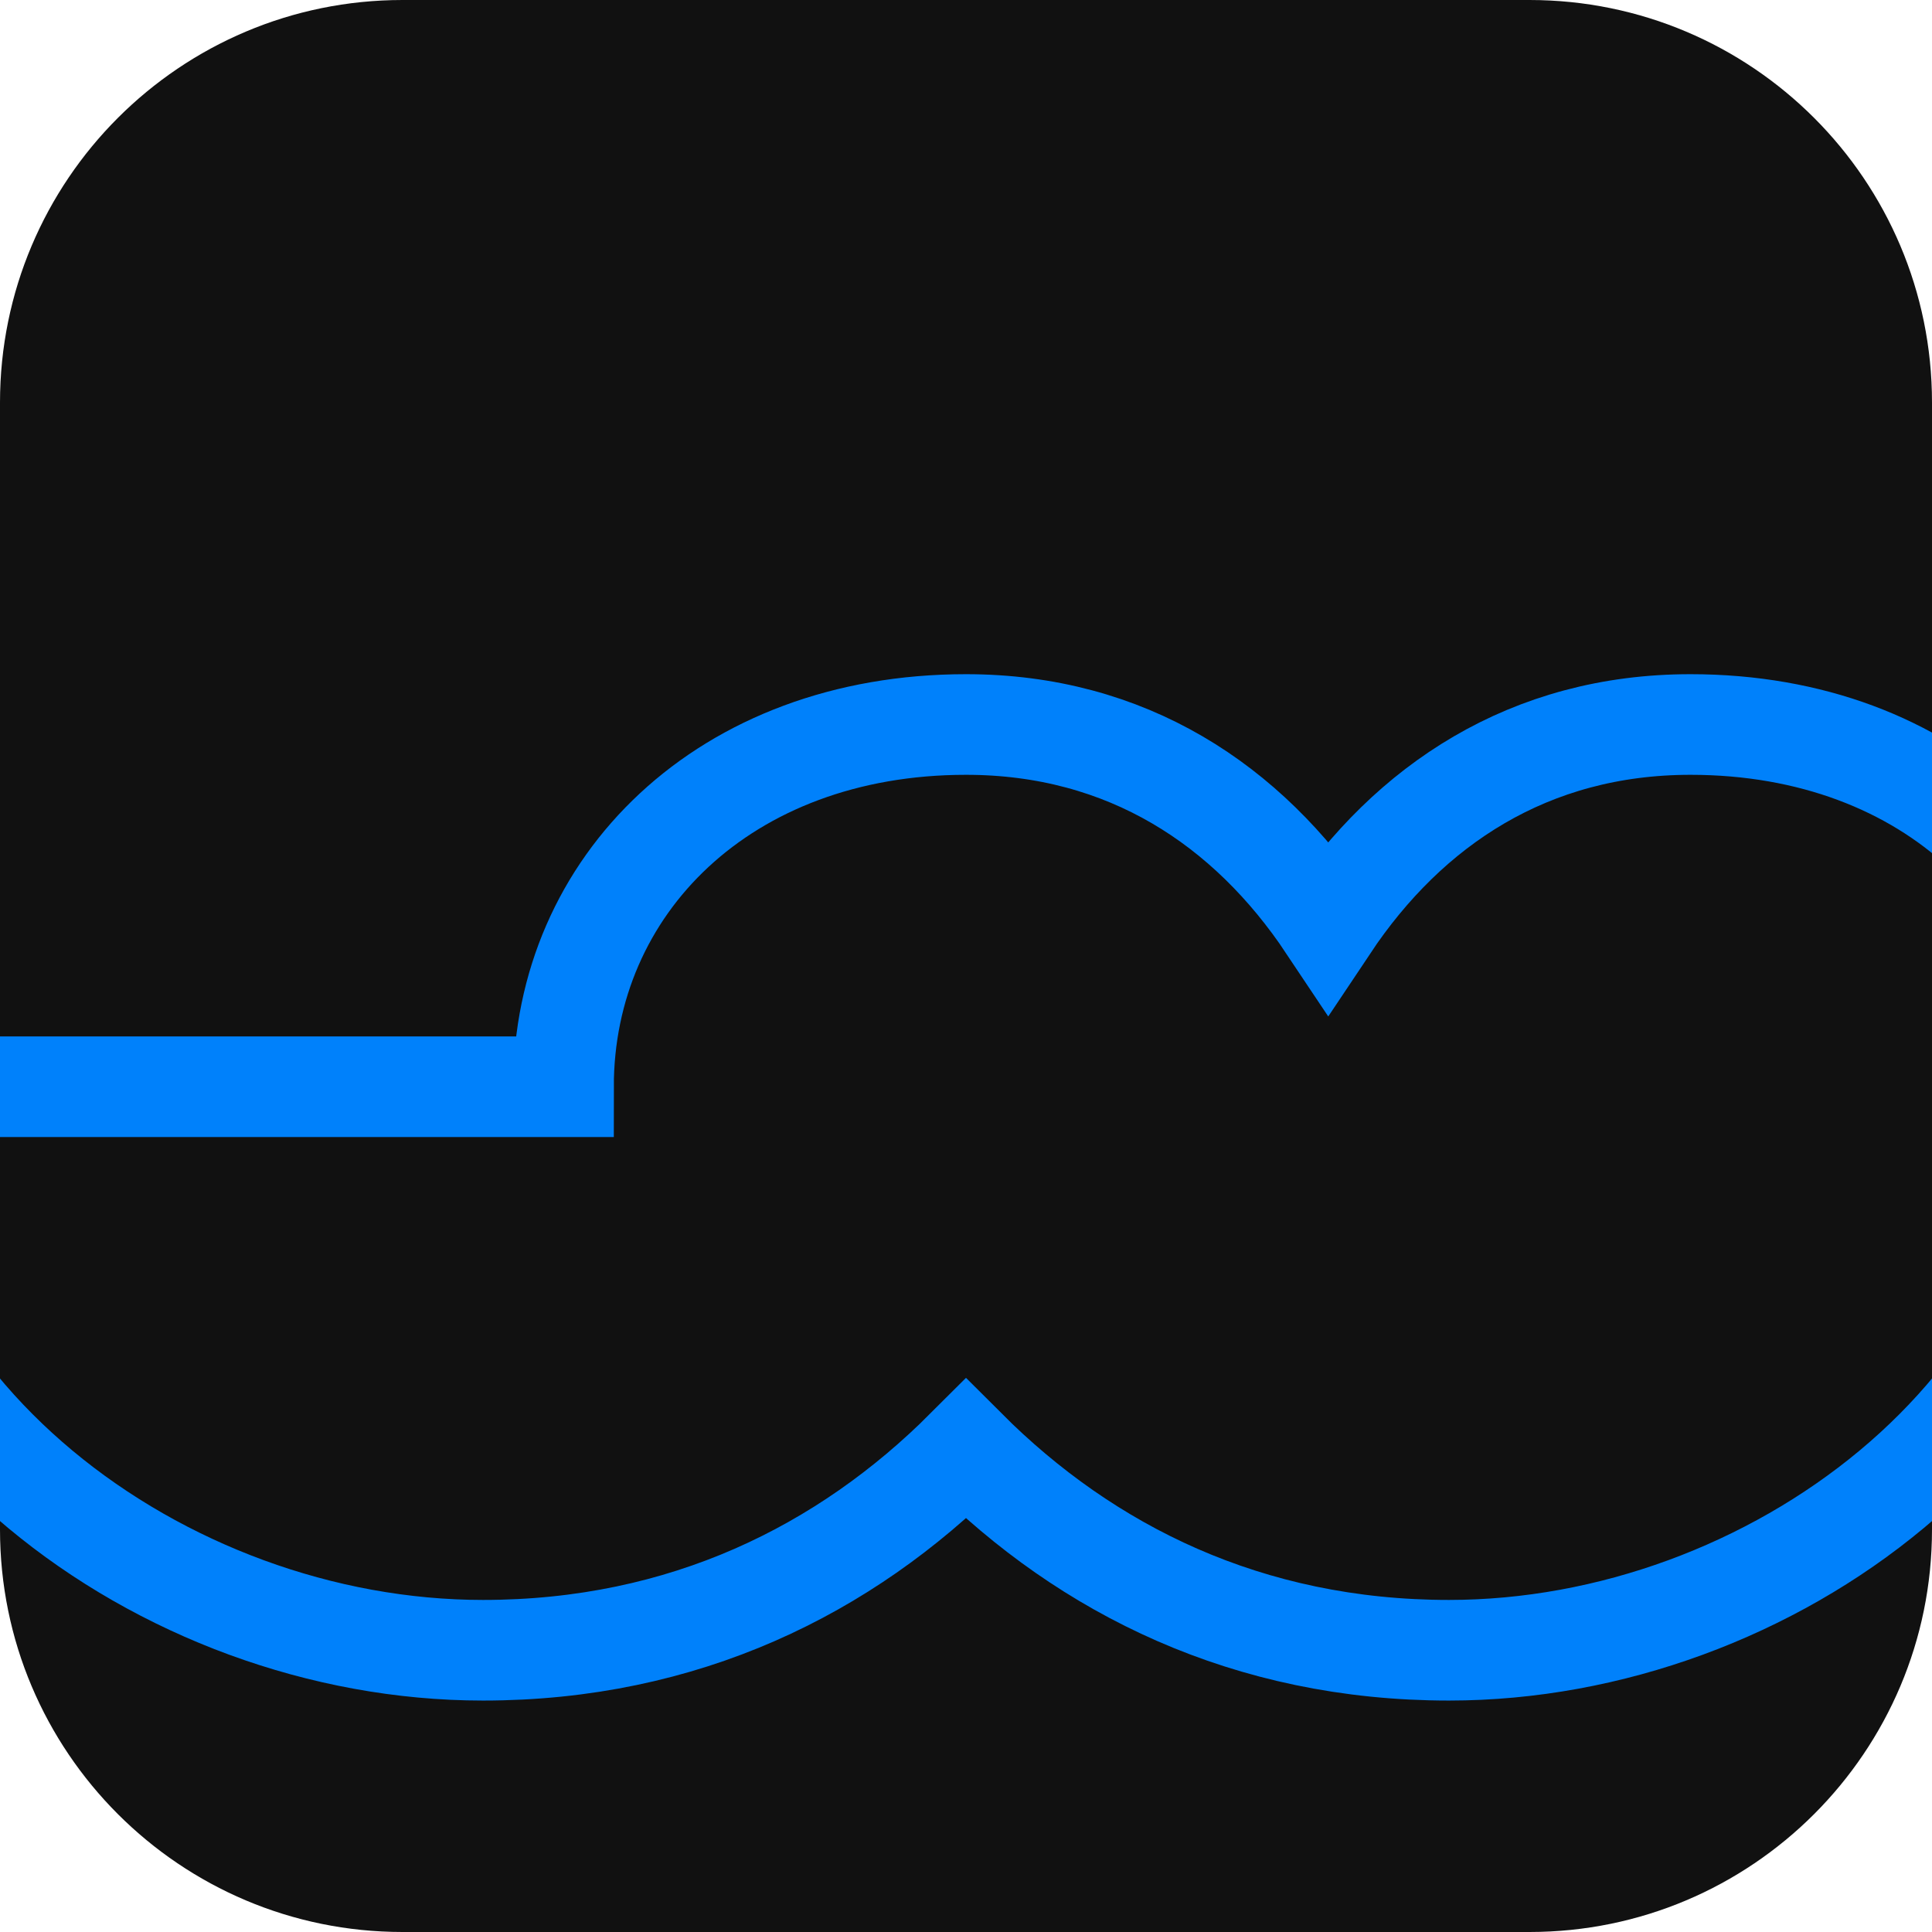
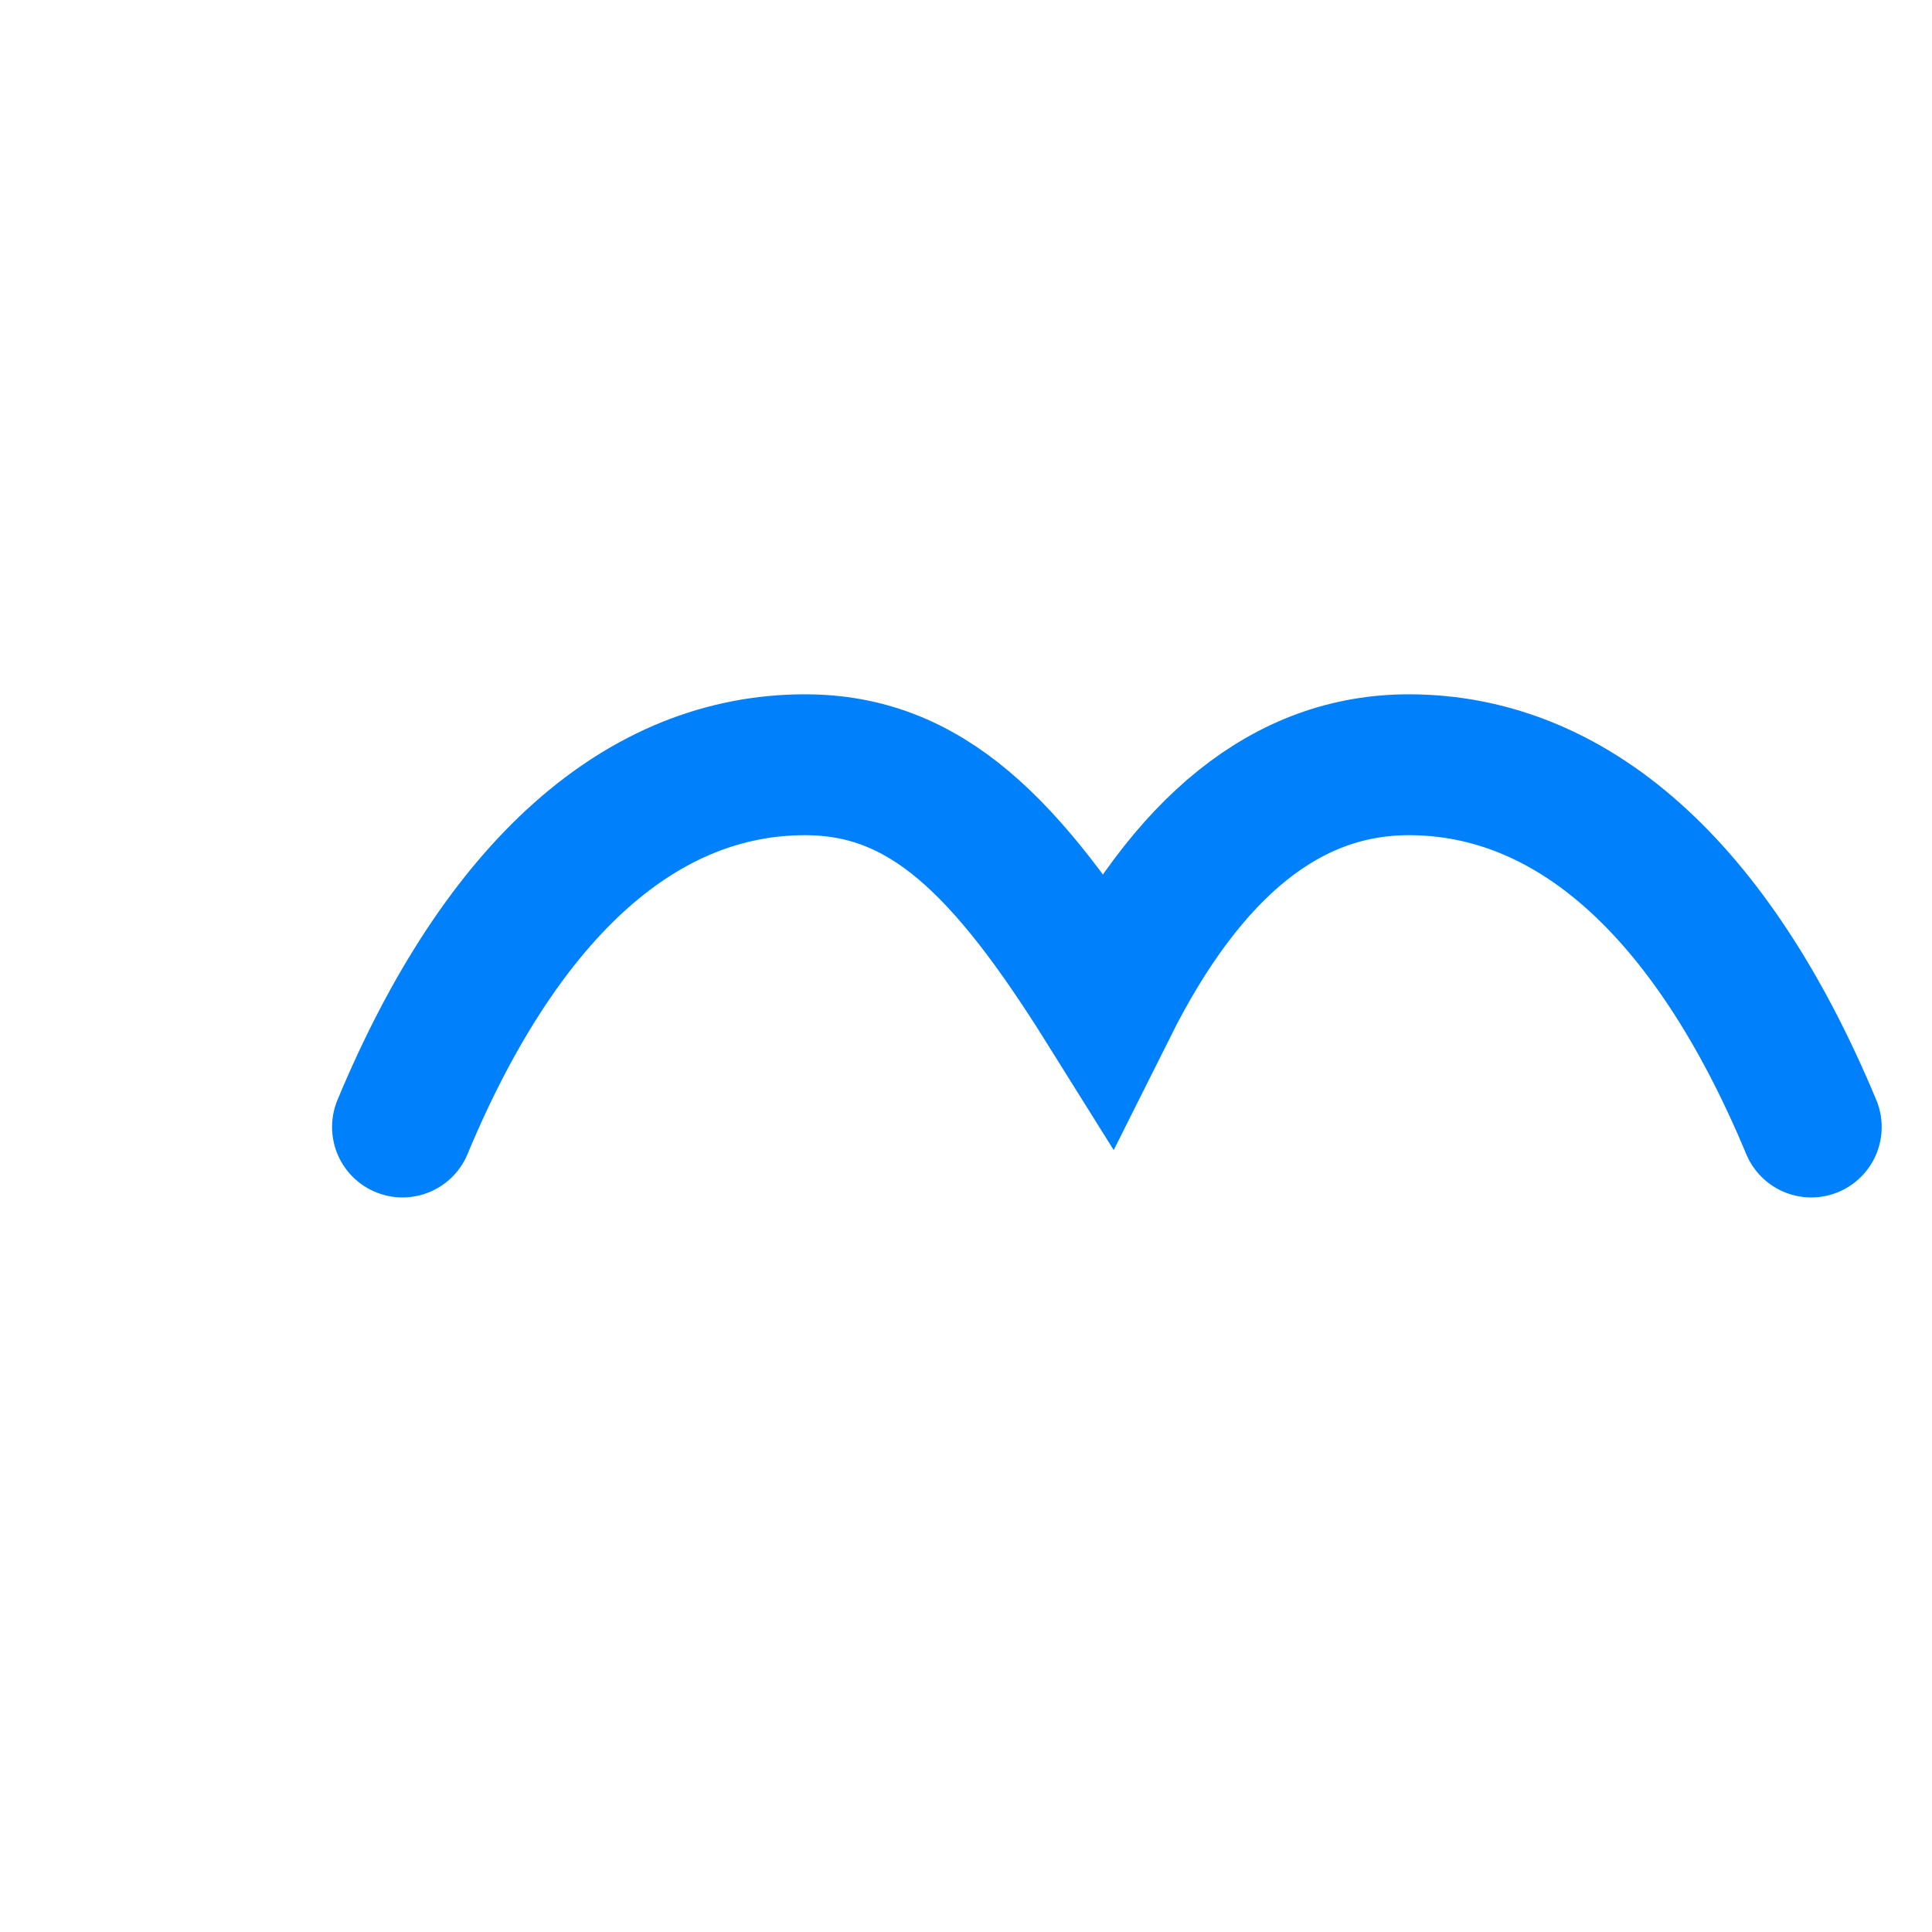
- <svg xmlns="http://www.w3.org/2000/svg" viewBox="0 0 96 96" role="img" aria-label="Meta">
-   <rect width="96" height="96" rx="20" fill="#111" />
-   <path fill="none" stroke="#0081FB" stroke-width="5" stroke-linecap="round" d="M28 54c0-10 8-18 20-18 8 0 14 4 18 10 4-6 10-10 18-10 12 0 20 8 20 18 0 16-16 28-32 28-10 0-18-4-24-10-6 6-14 10-24 10-16 0-32-12-32-28z" />
+ <svg xmlns="http://www.w3.org/2000/svg" viewBox="0 0 48 48" role="img" aria-label="Meta">
+   <path fill="none" stroke="#0081FB" stroke-width="3.5" stroke-linecap="round" d="M10 28c2.5-6 6-9 10-9 3 0 5 2 7.5 6 2-4 4.5-6 7.5-6 4 0 7.5 3 10 9" />
</svg>
